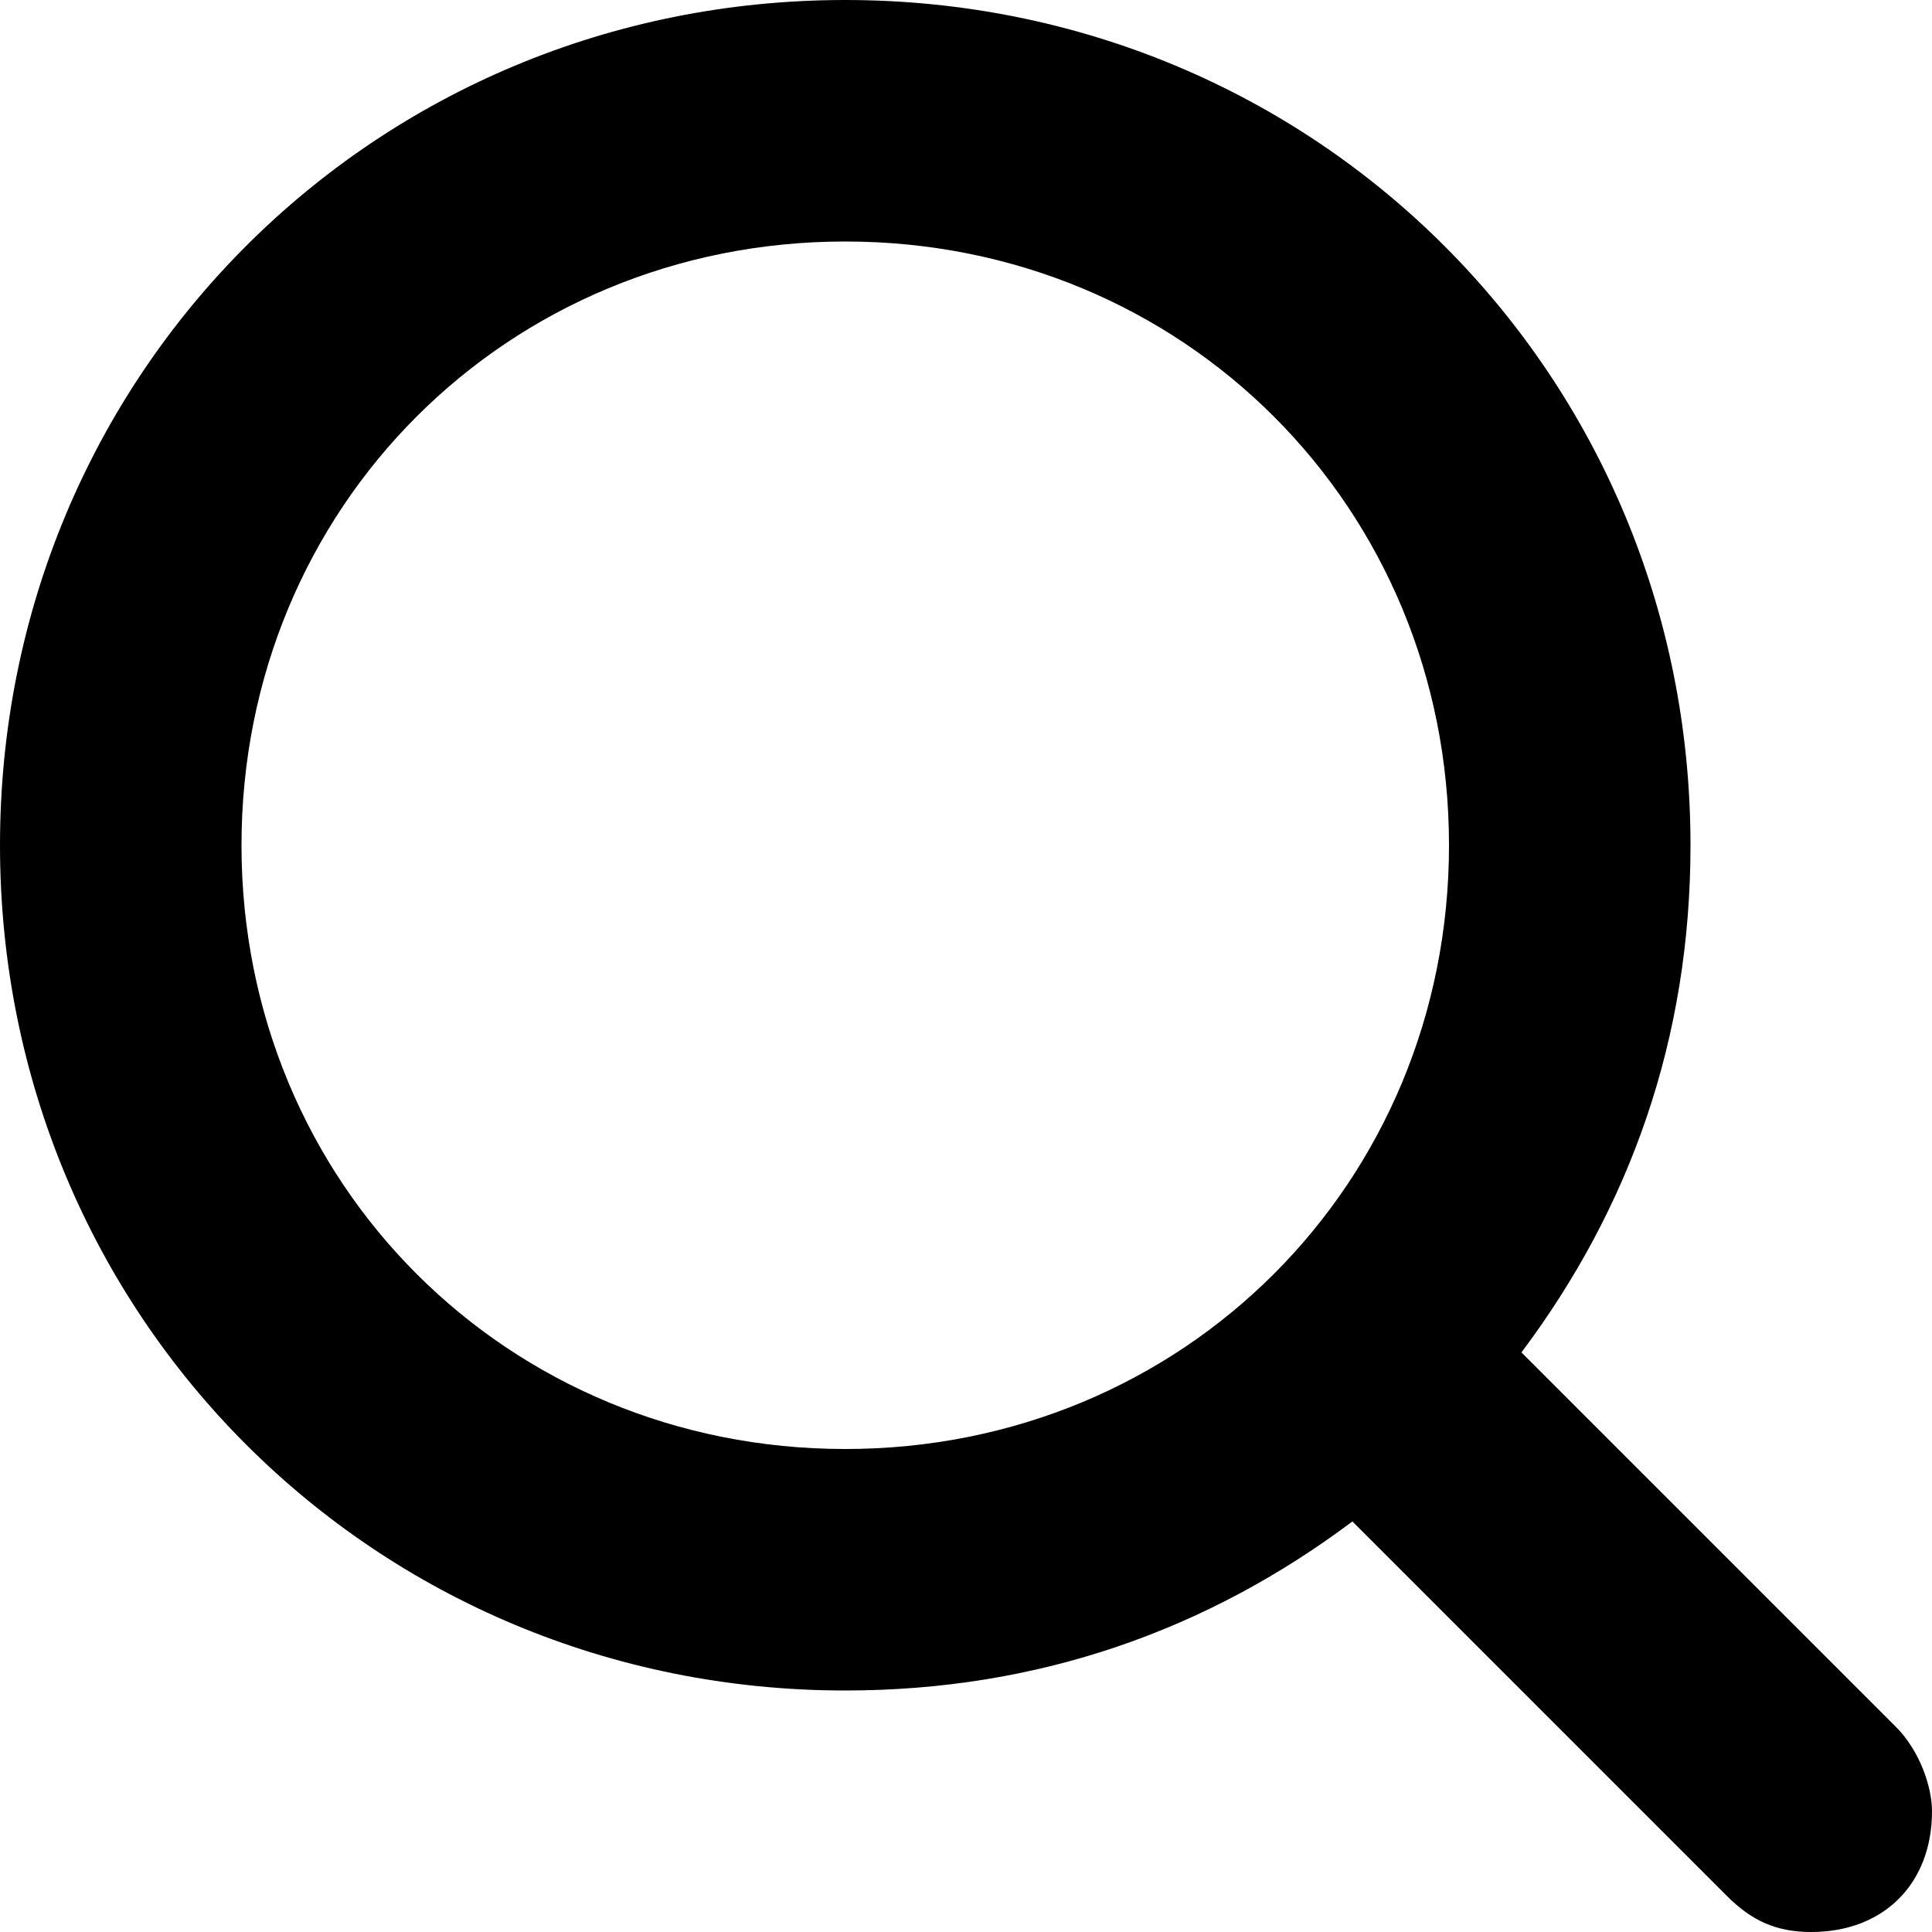
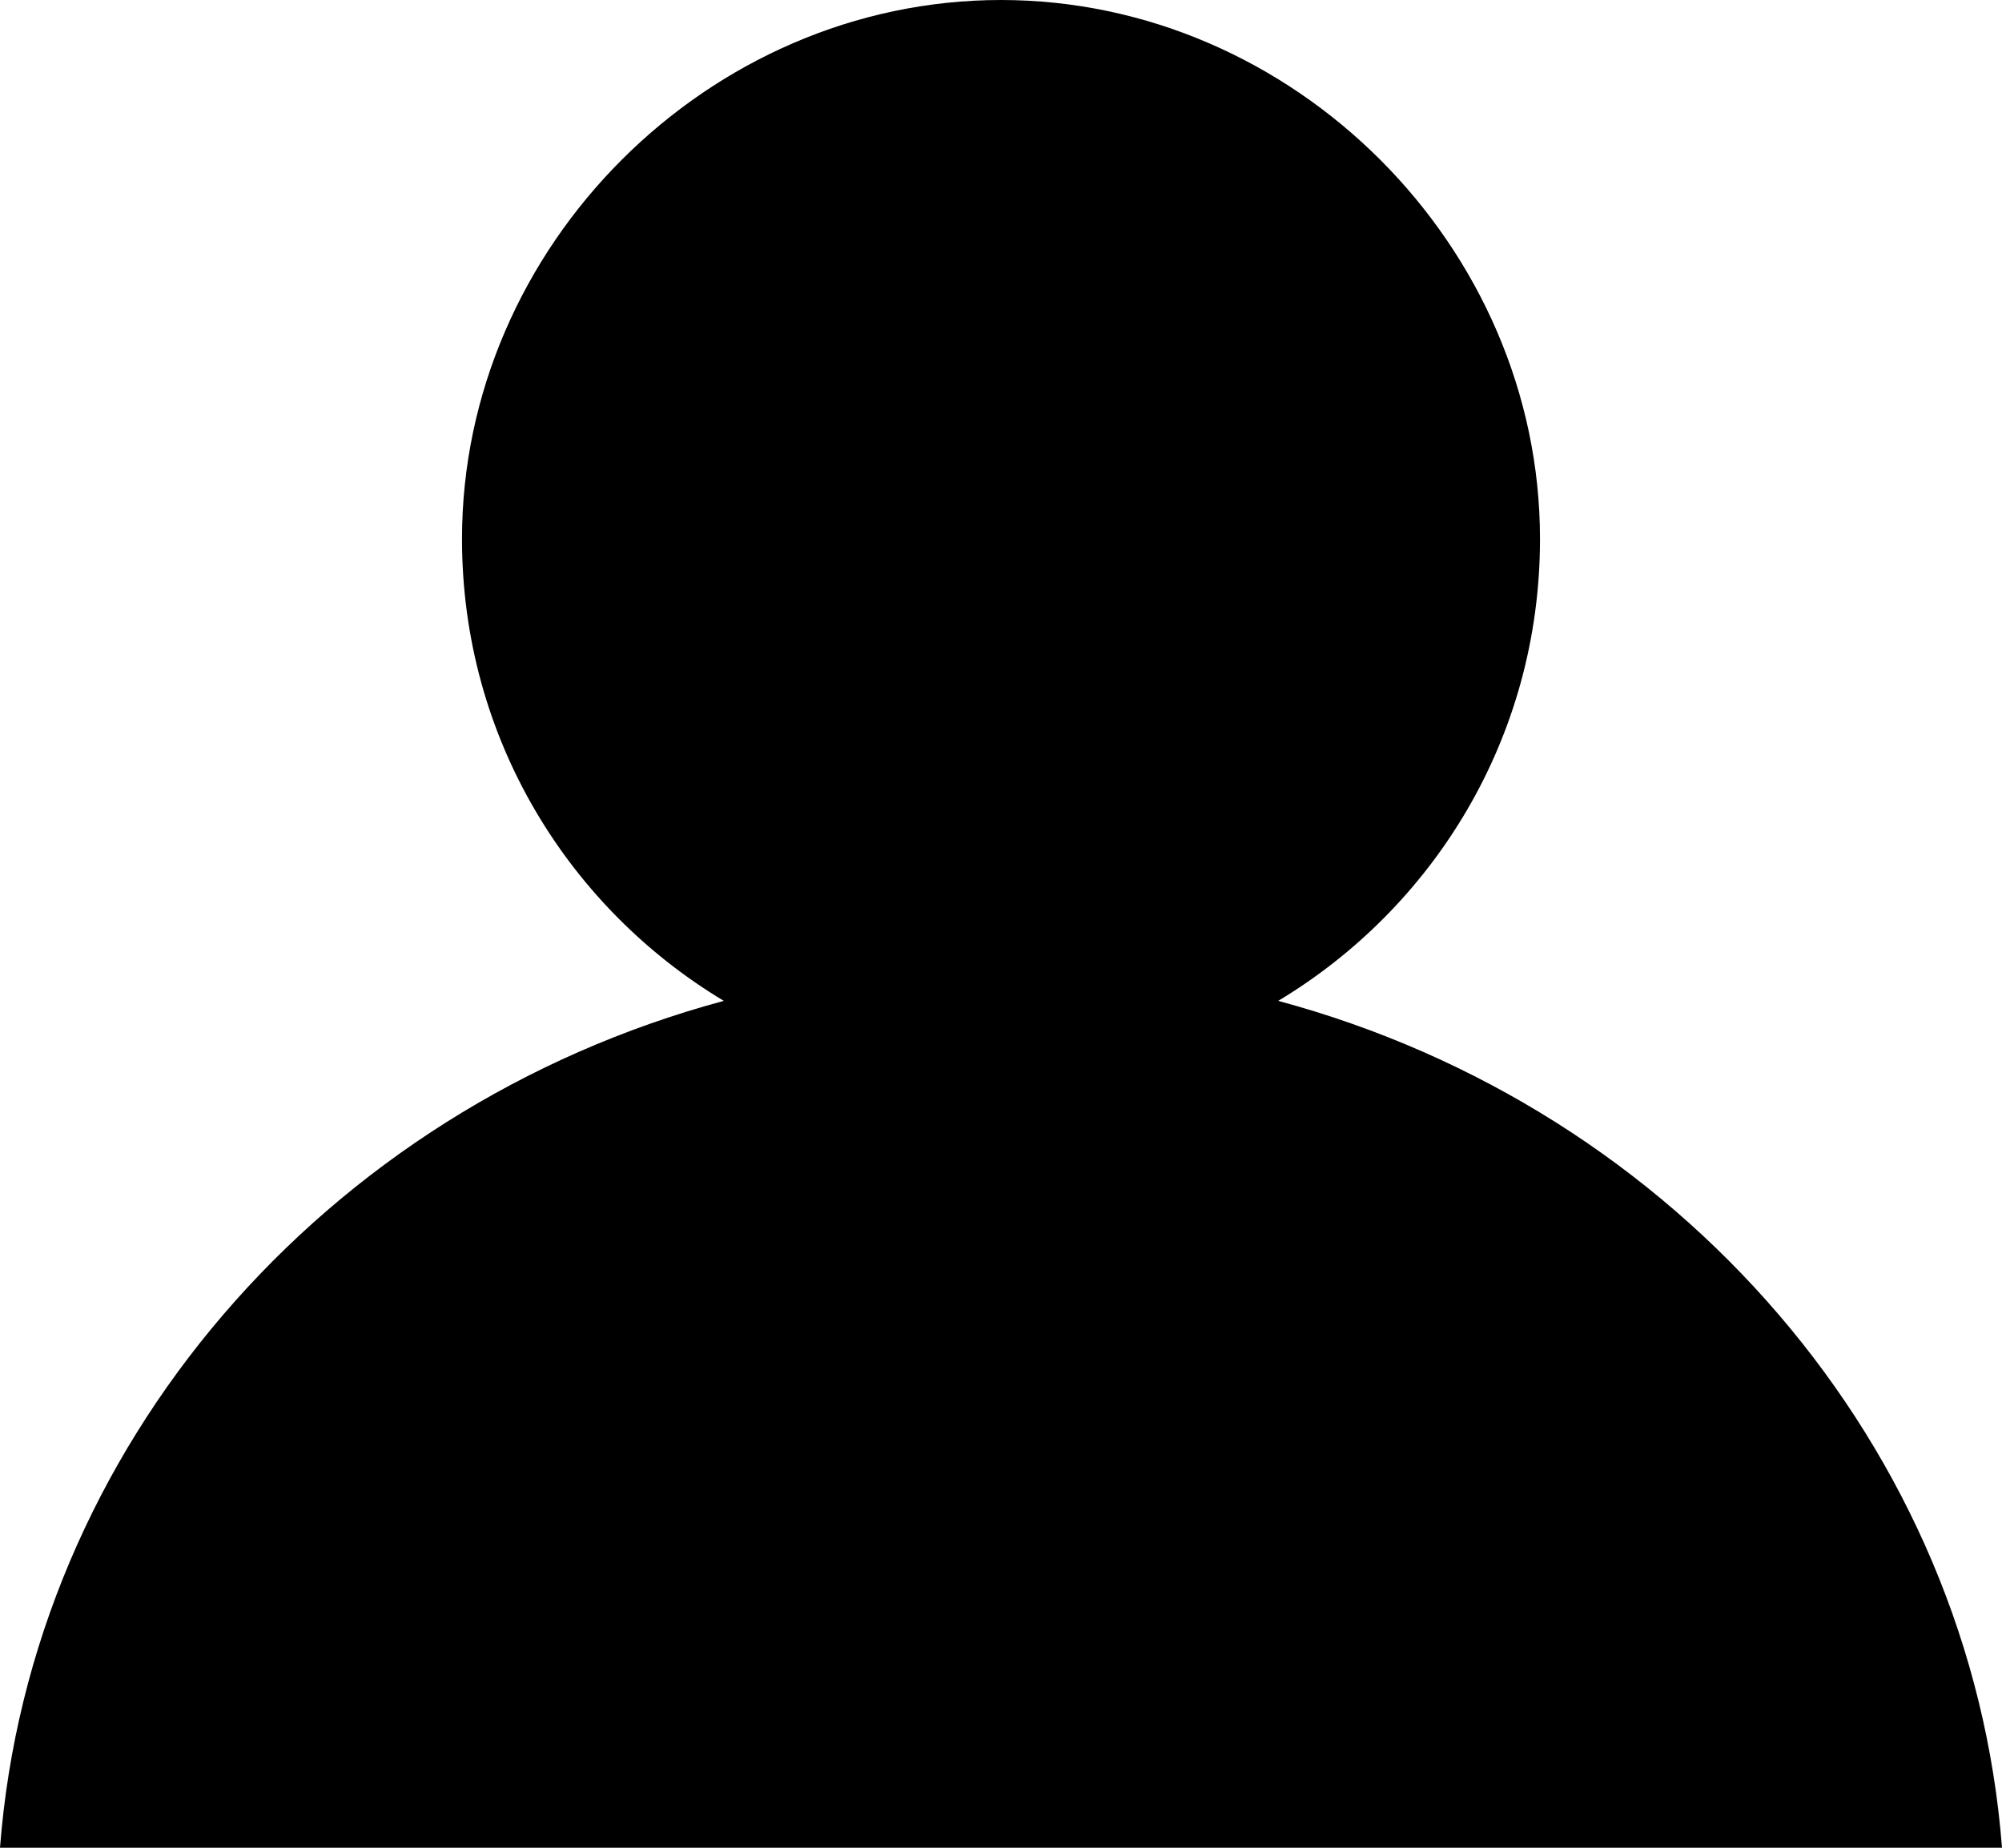
- <svg xmlns="http://www.w3.org/2000/svg" width="16" height="16" viewBox="0 0 16 16" fill="none">
-   <path d="M15.7 14.3L12.6 11.2C13.5 10 14 8.6 14 7C14 3.1 10.9 0 7 0C3.1 0 0 3.1 0 7C0 10.9 3.1 14 7 14C8.6 14 10 13.5 11.2 12.6L14.3 15.7C14.5 15.9 14.7 16 15 16C15.6 16 16 15.6 16 15C16 14.8 15.9 14.5 15.7 14.3ZM2 7C2 4.2 4.2 2 7 2C9.8 2 12 4.2 12 7C12 9.8 9.8 12 7 12C4.2 12 2 9.8 2 7Z" fill="black" />
+ <svg xmlns="http://www.w3.org/2000/svg" width="13" height="12" viewBox="0 0 13 12" fill="none">
+   <path d="M0 12H13C12.8 9.4 10.9 7.2 8.3 6.5C9.3 5.9 10 4.8 10 3.5C10 1.6 8.4 0 6.5 0C4.6 0 3 1.6 3 3.5C3 4.8 3.7 5.9 4.7 6.5C2.1 7.2 0.2 9.4 0 12Z" fill="black" />
</svg>
